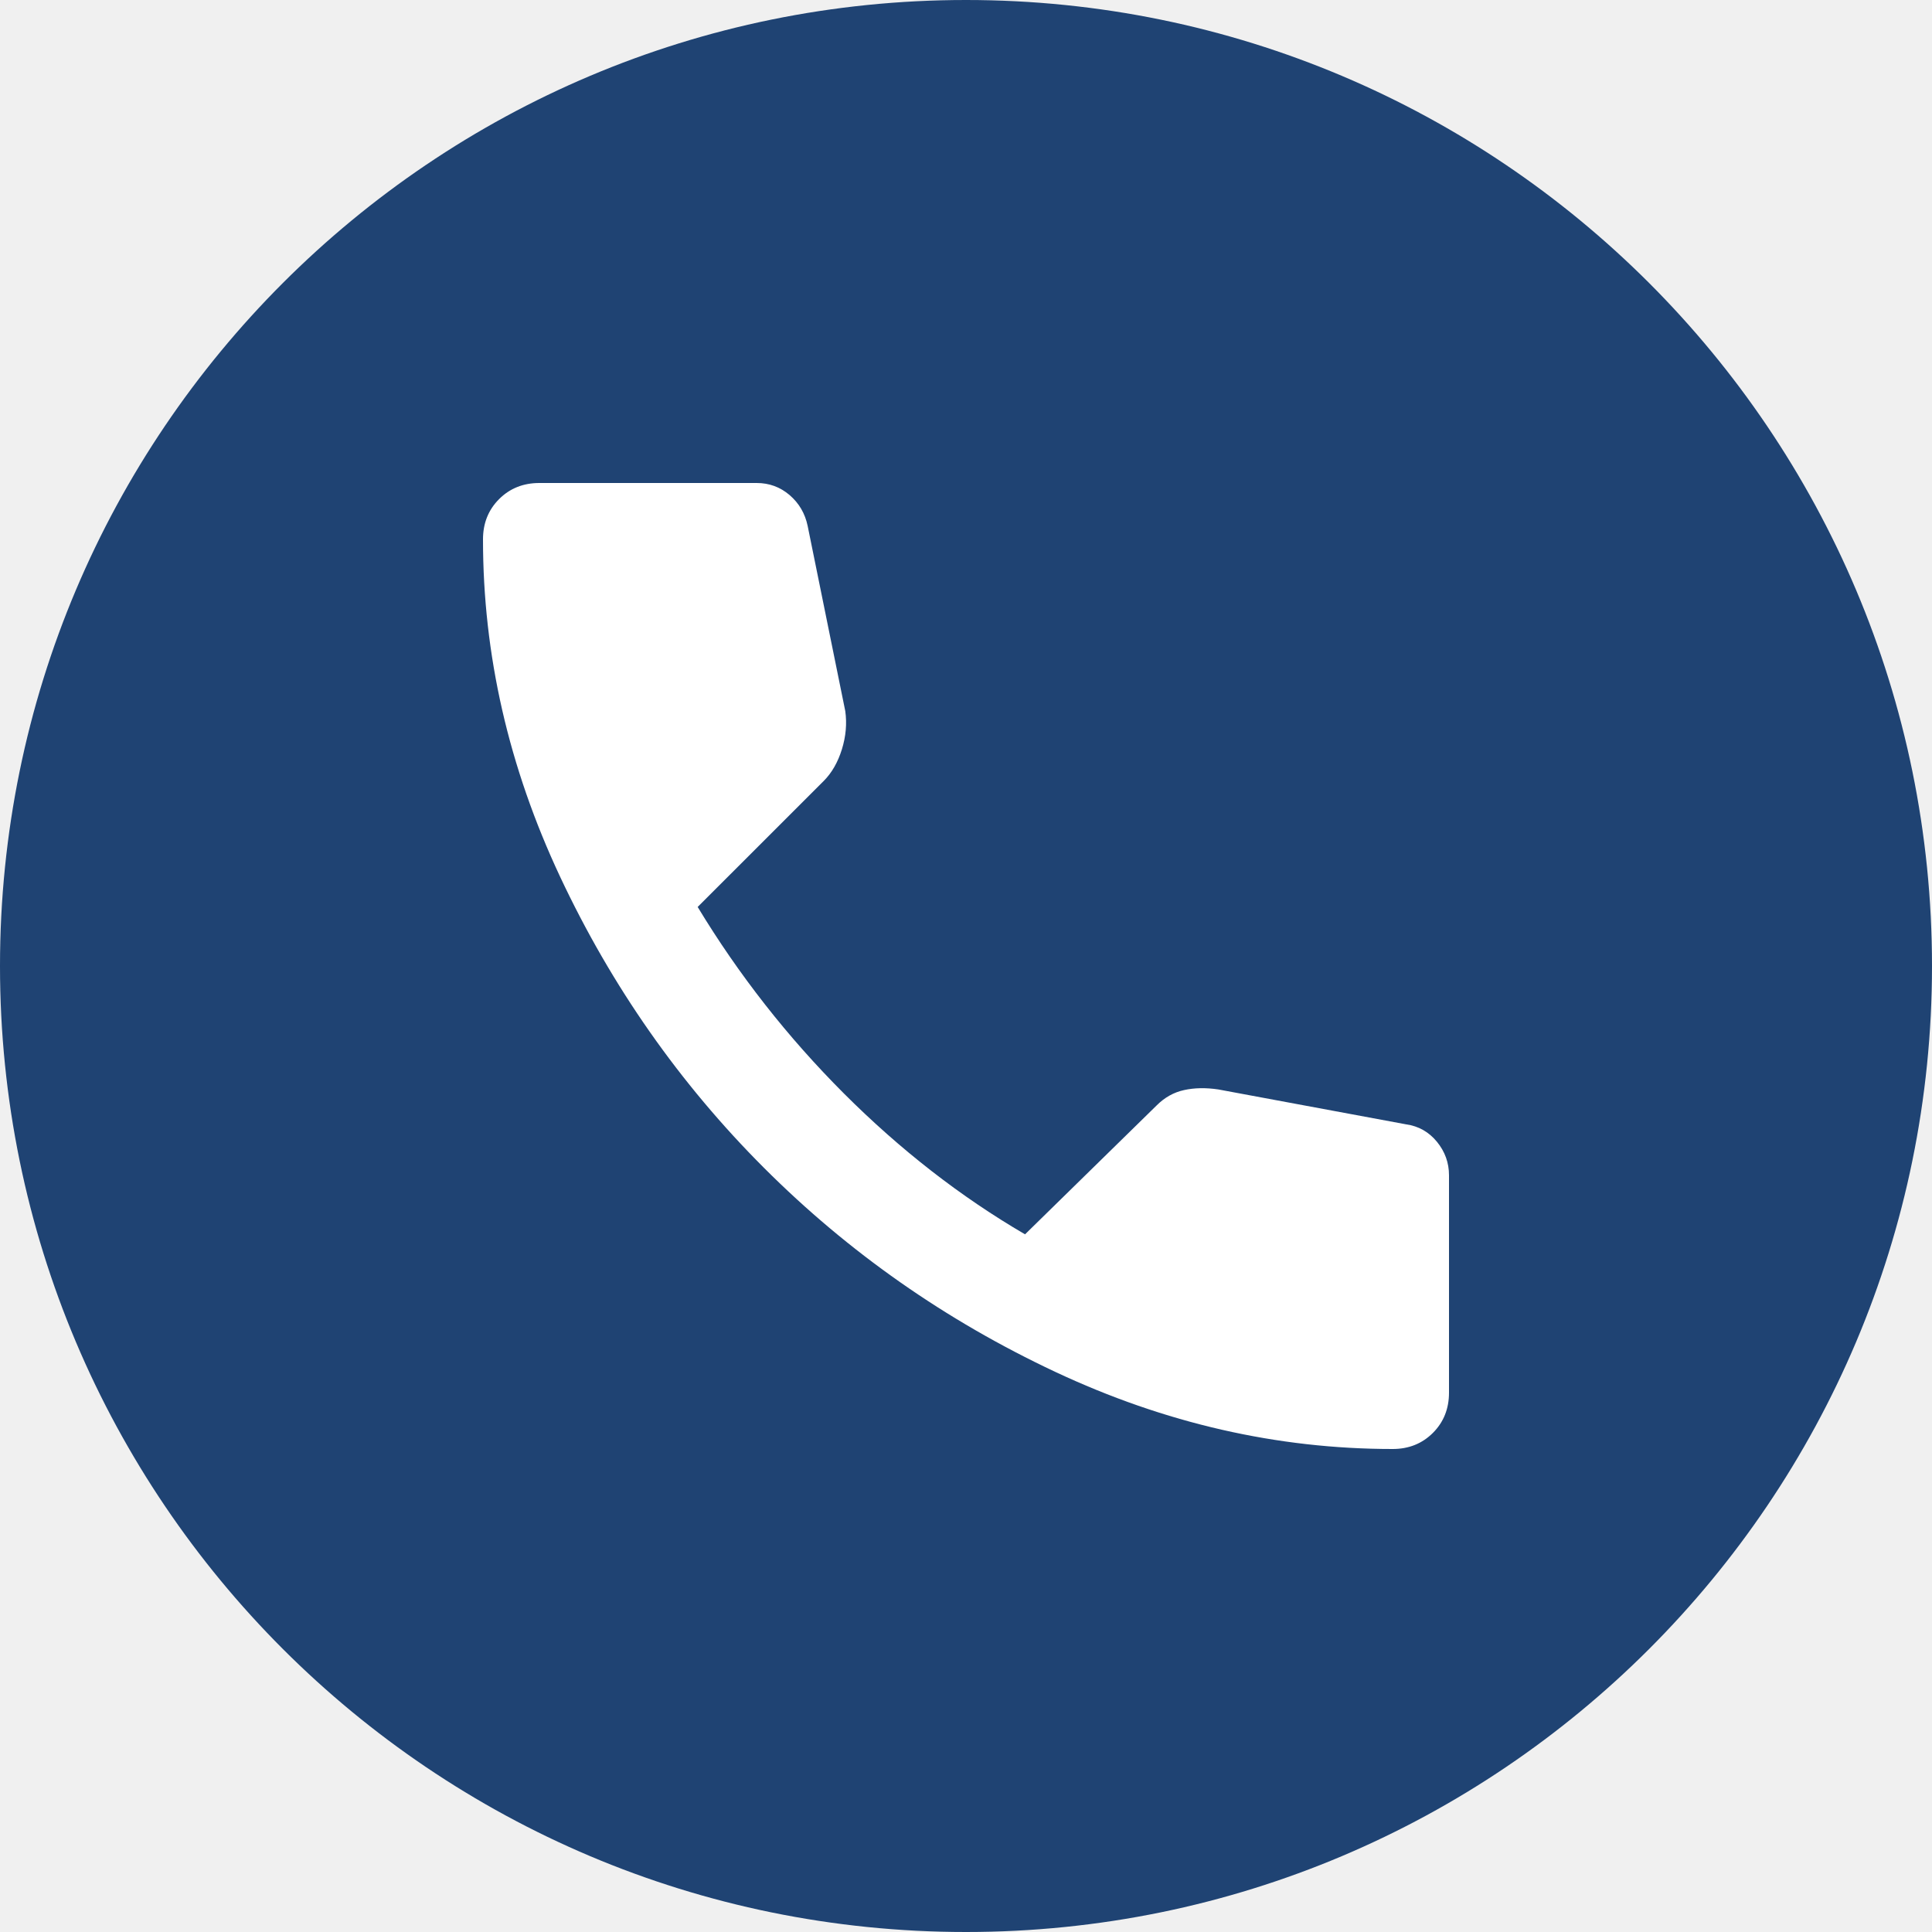
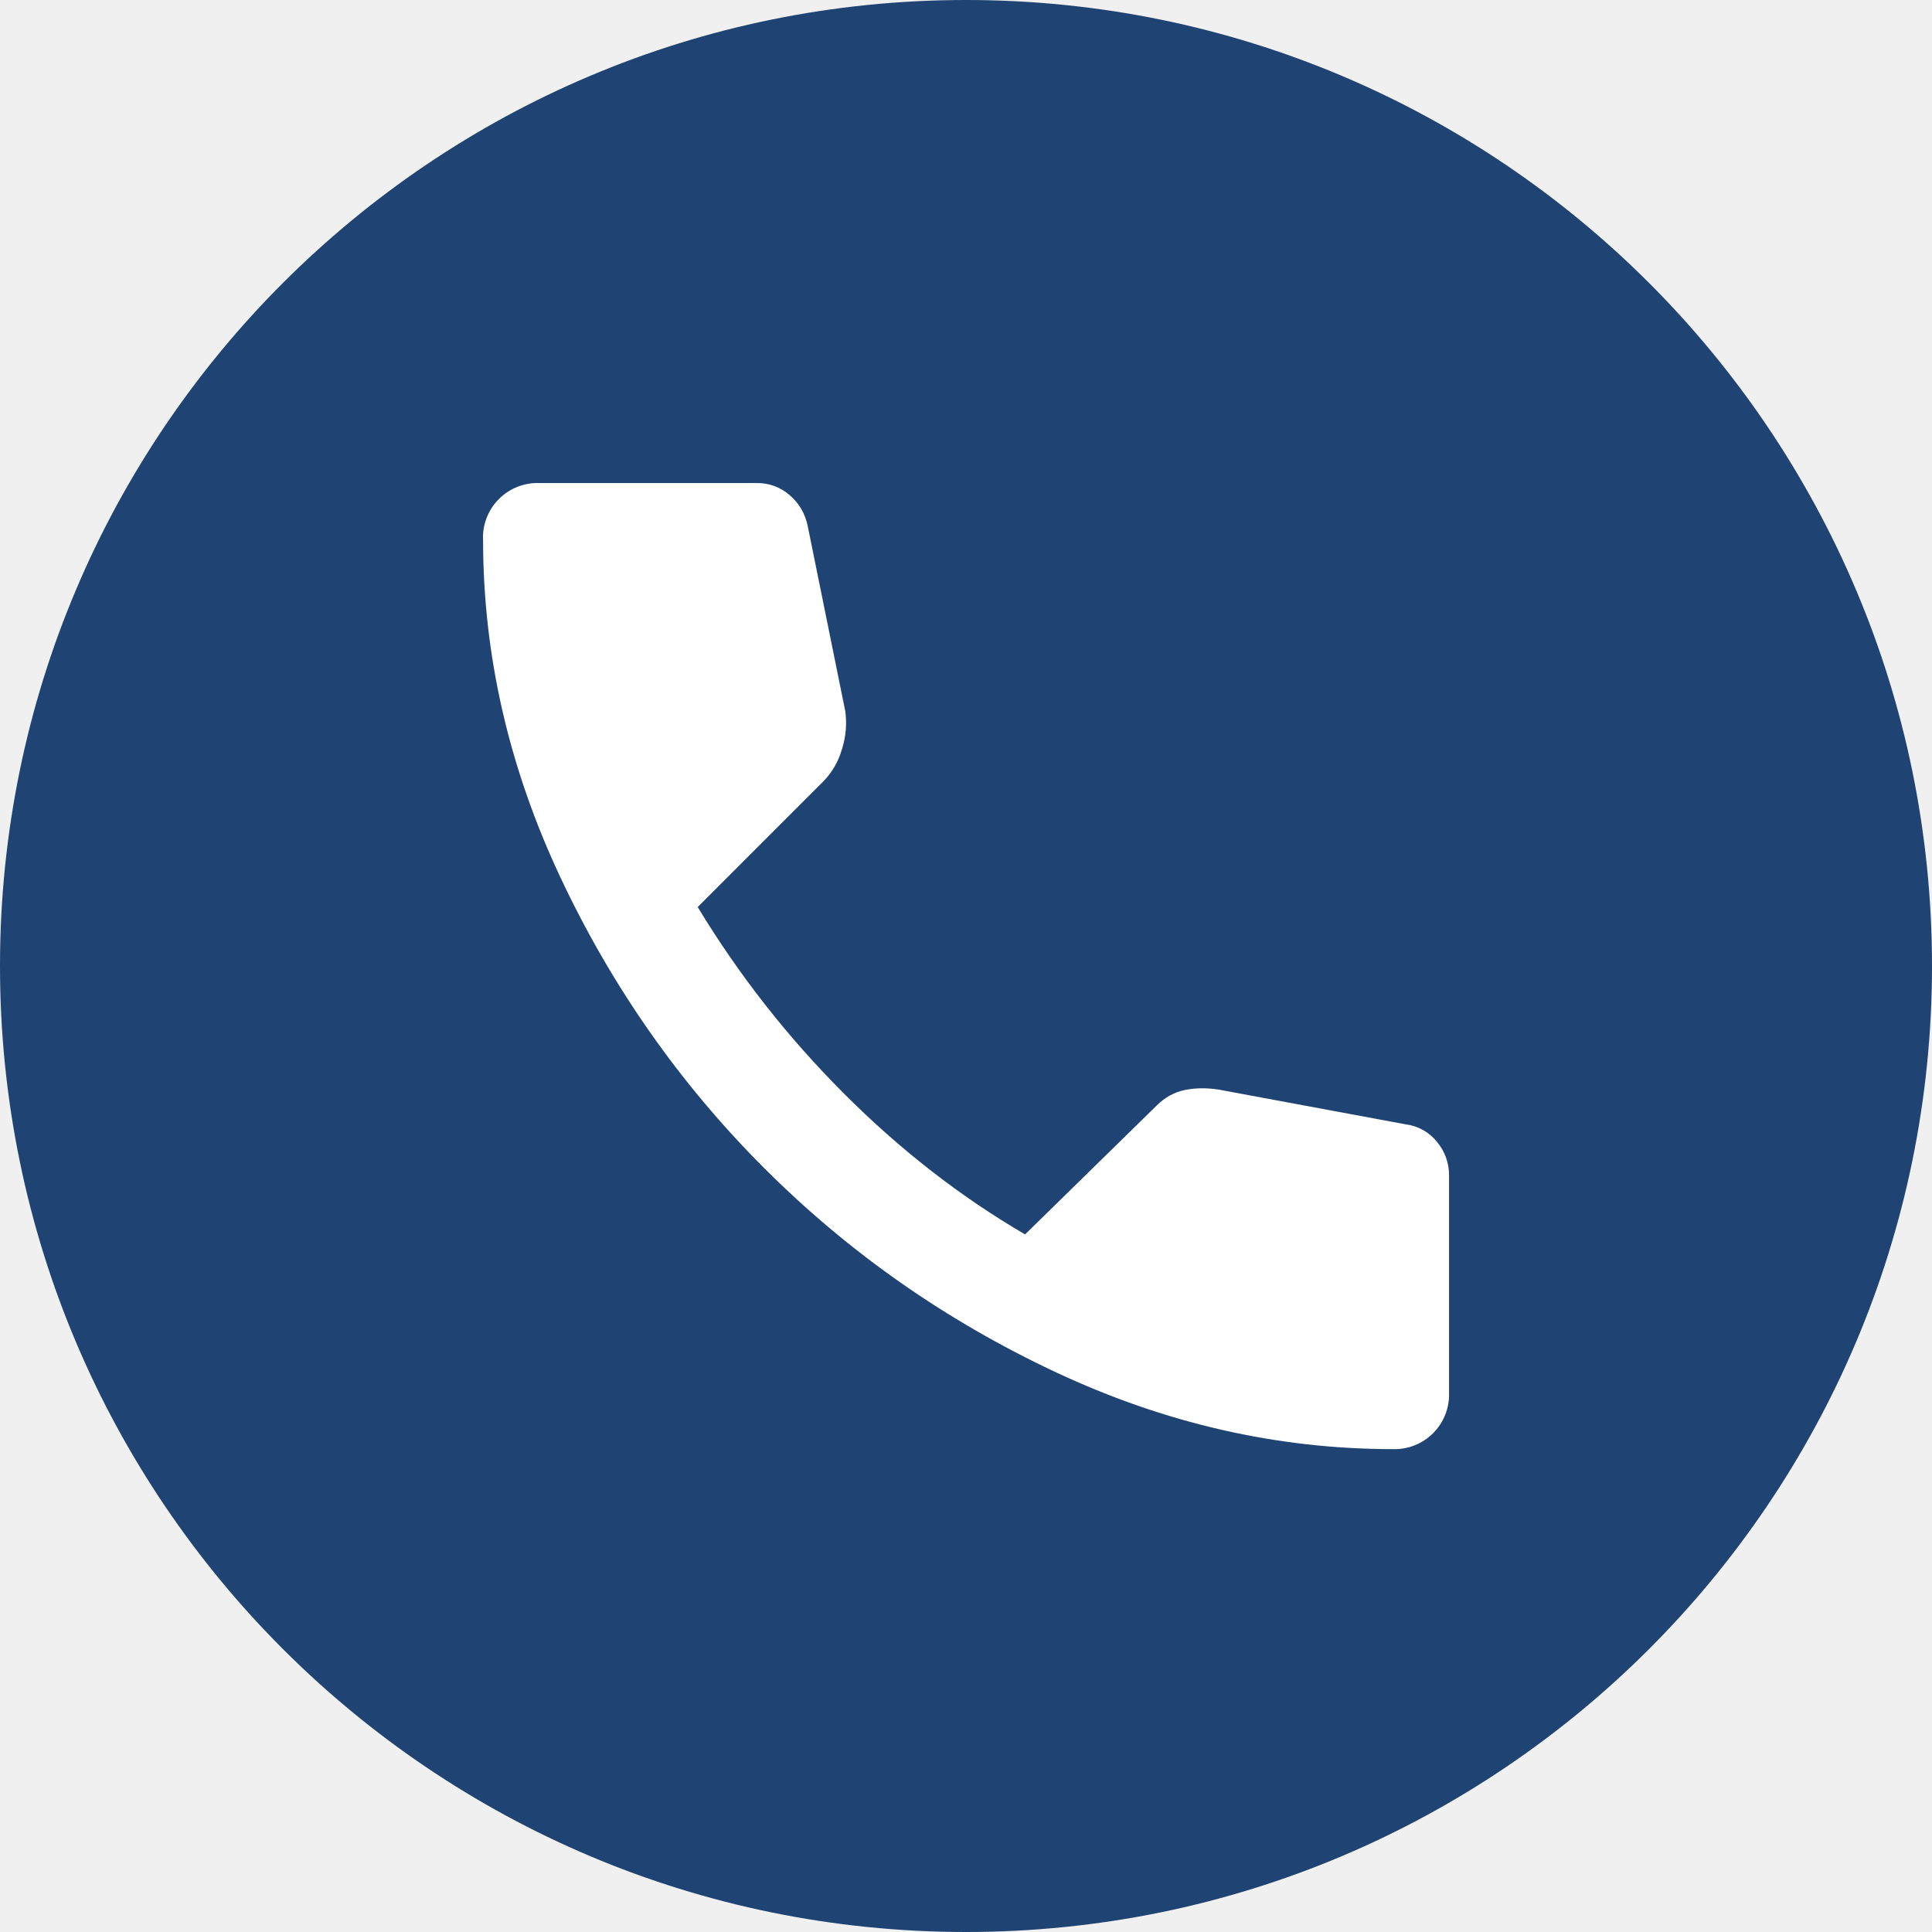
- <svg xmlns="http://www.w3.org/2000/svg" width="45" height="45" viewBox="0 0 45 45" fill="none">
-   <circle cx="22.5" cy="22.5" r="22.5" fill="#1F4373" />
-   <path d="M11.25 12.562C11.25 12.188 11.375 11.875 11.625 11.625C11.875 11.375 12.188 11.25 12.562 11.25H17.625C17.917 11.25 18.172 11.344 18.391 11.531C18.61 11.719 18.751 11.958 18.812 12.25L19.688 16.562C19.729 16.854 19.703 17.151 19.609 17.454C19.515 17.756 19.374 18.001 19.188 18.188L16.25 21.125C17.208 22.708 18.344 24.156 19.656 25.469C20.969 26.781 22.375 27.875 23.875 28.75L26.938 25.75C27.125 25.562 27.339 25.442 27.579 25.39C27.819 25.337 28.084 25.332 28.375 25.375L32.75 26.188C33.042 26.229 33.281 26.365 33.469 26.594C33.656 26.823 33.75 27.083 33.75 27.375V32.438C33.75 32.812 33.625 33.125 33.375 33.375C33.125 33.625 32.812 33.75 32.438 33.75C29.75 33.75 27.13 33.151 24.578 31.953C22.025 30.754 19.765 29.171 17.796 27.203C15.828 25.234 14.245 22.974 13.046 20.421C11.848 17.869 11.249 15.249 11.25 12.562Z" fill="white" />
+ <svg xmlns="http://www.w3.org/2000/svg" width="45" height="45" fill="none">
+   <circle cx="22.5" cy="22.5" r="22.5" fill="#1f4373" />
+   <path fill="#fff" d="M11.25 12.563a1.27 1.27 0 0 1 1.313-1.312h5.063a1.14 1.14 0 0 1 .766.281c.219.188.36.427.421.719l.875 4.313a2.01 2.01 0 0 1-.079.891 1.764 1.764 0 0 1-.421.734l-2.937 2.938c.958 1.583 2.094 3.031 3.406 4.344s2.719 2.406 4.219 3.281l3.063-3c.188-.187.401-.308.641-.36s.505-.058.796-.015l4.375.813a1.1 1.1 0 0 1 .719.406 1.2 1.2 0 0 1 .281.781v5.063a1.27 1.27 0 0 1-1.312 1.313c-2.687 0-5.308-.599-7.86-1.797s-4.813-2.782-6.781-4.75-3.552-4.229-4.75-6.781-1.797-5.172-1.796-7.859z" />
</svg>
